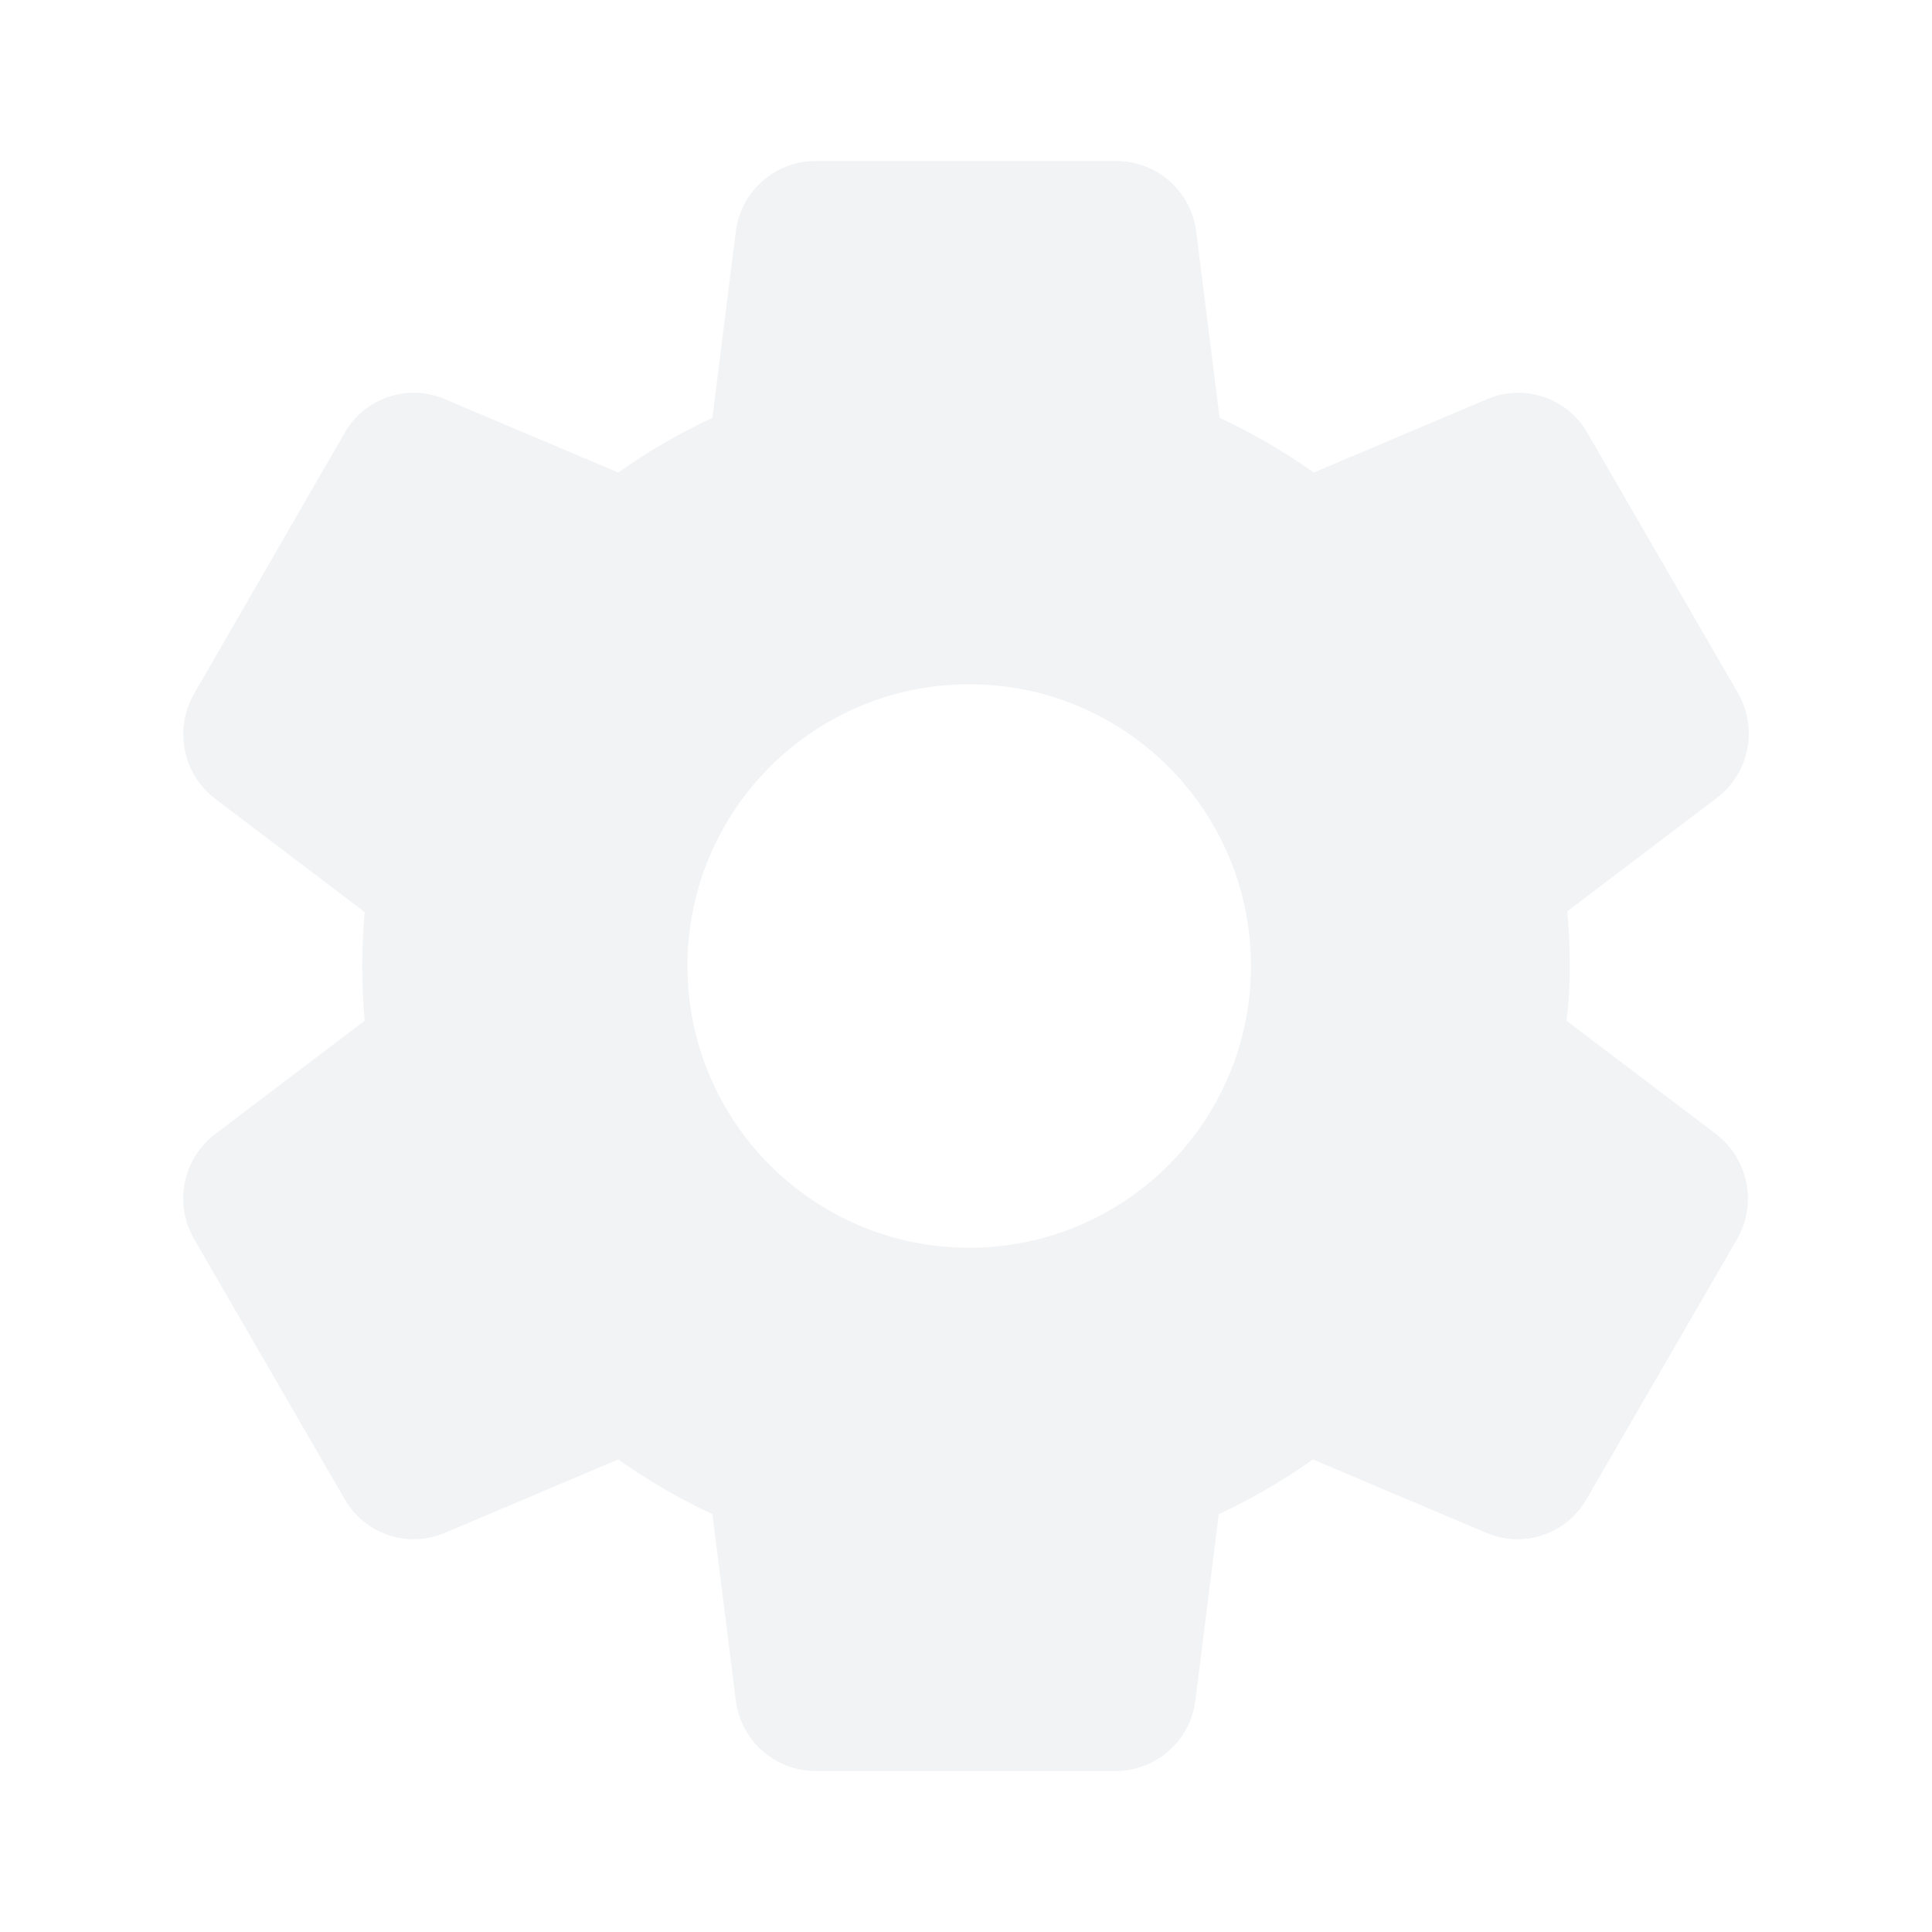
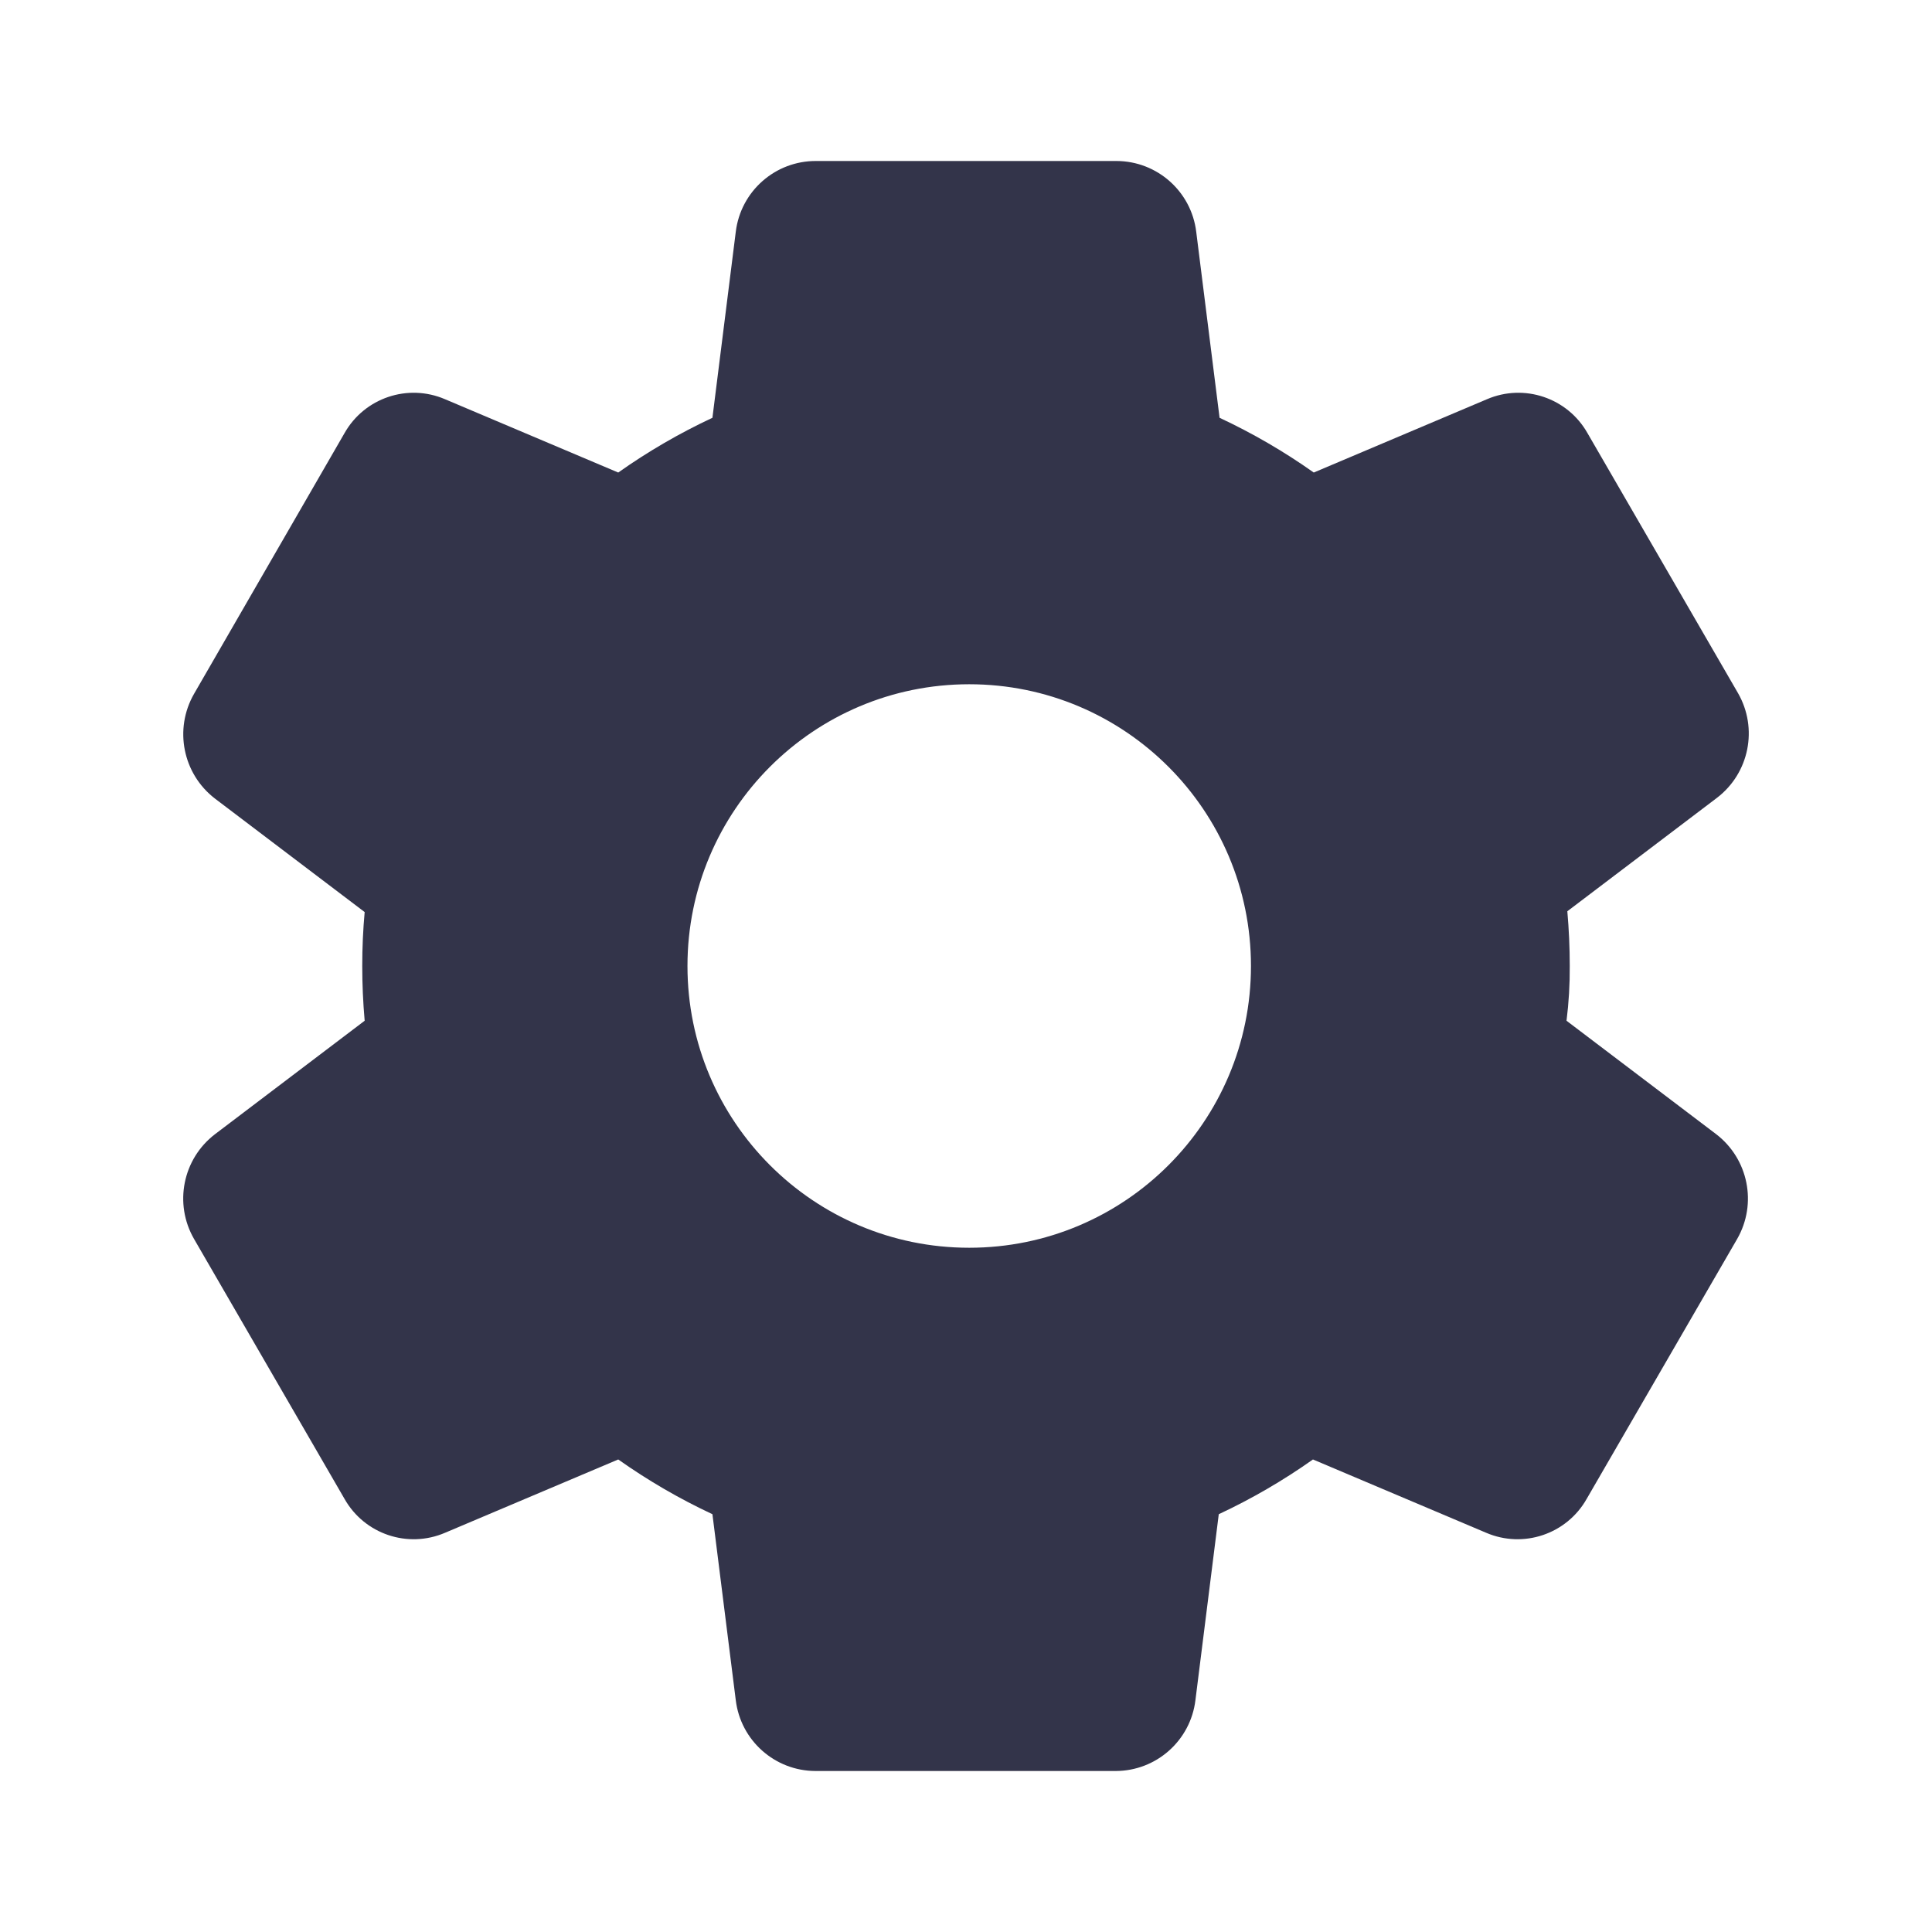
<svg xmlns="http://www.w3.org/2000/svg" id="settings_black_24dp" width="24" height="24" viewBox="0 0 24 24">
  <rect id="Rectangle_224" data-name="Rectangle 224" width="24" height="24" fill="none" />
-   <path id="Path_753" data-name="Path 753" d="M19.5,12c0-.23-.01-.45-.03-.68l1.86-1.41a1.006,1.006,0,0,0,.26-1.3L19.72,5.38a.987.987,0,0,0-1.25-.42l-2.15.91a7.587,7.587,0,0,0-1.17-.68l-.29-2.31A1,1,0,0,0,13.87,2H10.14a1,1,0,0,0-1,.88L8.85,5.19a7.587,7.587,0,0,0-1.17.68L5.53,4.96a.987.987,0,0,0-1.25.42L2.41,8.62a1.008,1.008,0,0,0,.26,1.3l1.86,1.41c-.02.22-.03.44-.03.67s.01.45.03.68L2.67,14.09a1.006,1.006,0,0,0-.26,1.3l1.87,3.23a.987.987,0,0,0,1.25.42l2.15-.91a7.587,7.587,0,0,0,1.17.68l.29,2.31a1,1,0,0,0,.99.88h3.73a1,1,0,0,0,.99-.88l.29-2.31a7.587,7.587,0,0,0,1.17-.68l2.15.91a.987.987,0,0,0,1.25-.42l1.87-3.23a1.008,1.008,0,0,0-.26-1.3l-1.86-1.41A5.17,5.17,0,0,0,19.5,12Zm-7.46,3.5a3.5,3.5,0,1,1,3.5-3.5A3.5,3.5,0,0,1,12.04,15.5Z" fill="#f2f3f5" />
+   <path id="Path_753" data-name="Path 753" d="M19.5,12c0-.23-.01-.45-.03-.68l1.86-1.41a1.006,1.006,0,0,0,.26-1.3L19.72,5.38a.987.987,0,0,0-1.25-.42l-2.15.91a7.587,7.587,0,0,0-1.17-.68l-.29-2.31A1,1,0,0,0,13.87,2H10.14a1,1,0,0,0-1,.88L8.85,5.19a7.587,7.587,0,0,0-1.17.68L5.53,4.96a.987.987,0,0,0-1.25.42L2.41,8.62a1.008,1.008,0,0,0,.26,1.3l1.86,1.41c-.02.22-.03.44-.03.67s.01.45.03.68L2.67,14.09a1.006,1.006,0,0,0-.26,1.3l1.87,3.23a.987.987,0,0,0,1.25.42l2.15-.91a7.587,7.587,0,0,0,1.17.68l.29,2.31a1,1,0,0,0,.99.88h3.73a1,1,0,0,0,.99-.88l.29-2.31a7.587,7.587,0,0,0,1.17-.68l2.15.91a.987.987,0,0,0,1.25-.42l1.87-3.23a1.008,1.008,0,0,0-.26-1.3l-1.86-1.41A5.17,5.17,0,0,0,19.5,12Zm-7.46,3.5a3.5,3.5,0,1,1,3.5-3.5A3.5,3.5,0,0,1,12.04,15.5Z" fill="#33344A" />
</svg>
